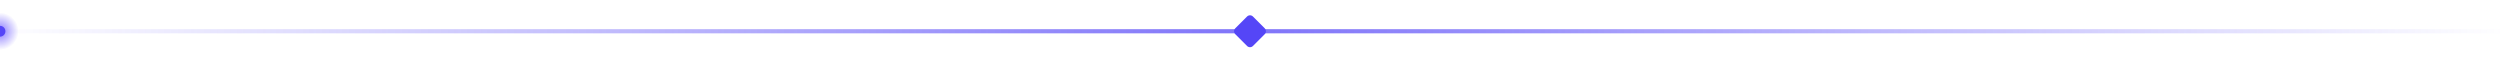
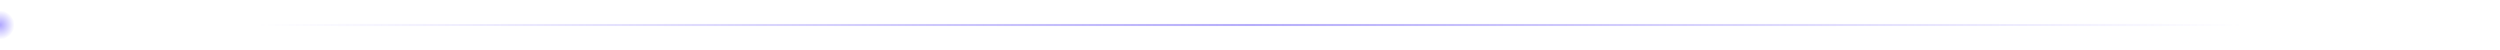
- <svg xmlns="http://www.w3.org/2000/svg" viewBox="0 0 1200 30" width="1200" height="30" role="img" aria-label="section divider">
+ <svg xmlns="http://www.w3.org/2000/svg" viewBox="0 0 1200 24" width="1200" height="24" role="img" aria-label="">
  <defs>
    <linearGradient id="l" x1="0" x2="1">
-       <stop offset="0" stop-color="#5546F7" stop-opacity="0" />
-       <stop offset=".5" stop-color="#5546F7" stop-opacity=".75" />
-       <stop offset="1" stop-color="#5546F7" stop-opacity="0" />
+       <stop offset="0" stop-color="#7B6CF6" stop-opacity="0" />
+       <stop offset=".5" stop-color="#7B6CF6" stop-opacity=".55" />
+       <stop offset="1" stop-color="#7B6CF6" stop-opacity="0" />
    </linearGradient>
    <radialGradient id="d">
-       <stop offset="0" stop-color="#8B7CFF" />
-       <stop offset="1" stop-color="#8B7CFF" stop-opacity="0" />
+       <stop offset="0" stop-color="#A59BFF" stop-opacity=".9" />
+       <stop offset="1" stop-color="#A59BFF" stop-opacity="0" />
    </radialGradient>
  </defs>
-   <rect x="0" y="14" width="1200" height="2" fill="url(#l)" />
-   <circle cy="15" r="9" fill="url(#d)">
-     <animate attributeName="cx" values="120;1080;120" dur="8s" repeatCount="indefinite" />
+   <rect x="120" y="11.5" width="960" height="1" fill="url(#l)" />
+   <circle cy="12" r="7" fill="url(#d)">
+     <animate attributeName="cx" values="300;900;300" dur="12s" repeatCount="indefinite" />
  </circle>
-   <circle cy="15" r="2.6" fill="#5546F7">
-     <animate attributeName="cx" values="120;1080;120" dur="8s" repeatCount="indefinite" />
-   </circle>
-   <rect x="594" y="9" width="12" height="12" rx="2" fill="#5546F7" transform="rotate(45 600 15)" />
</svg>
